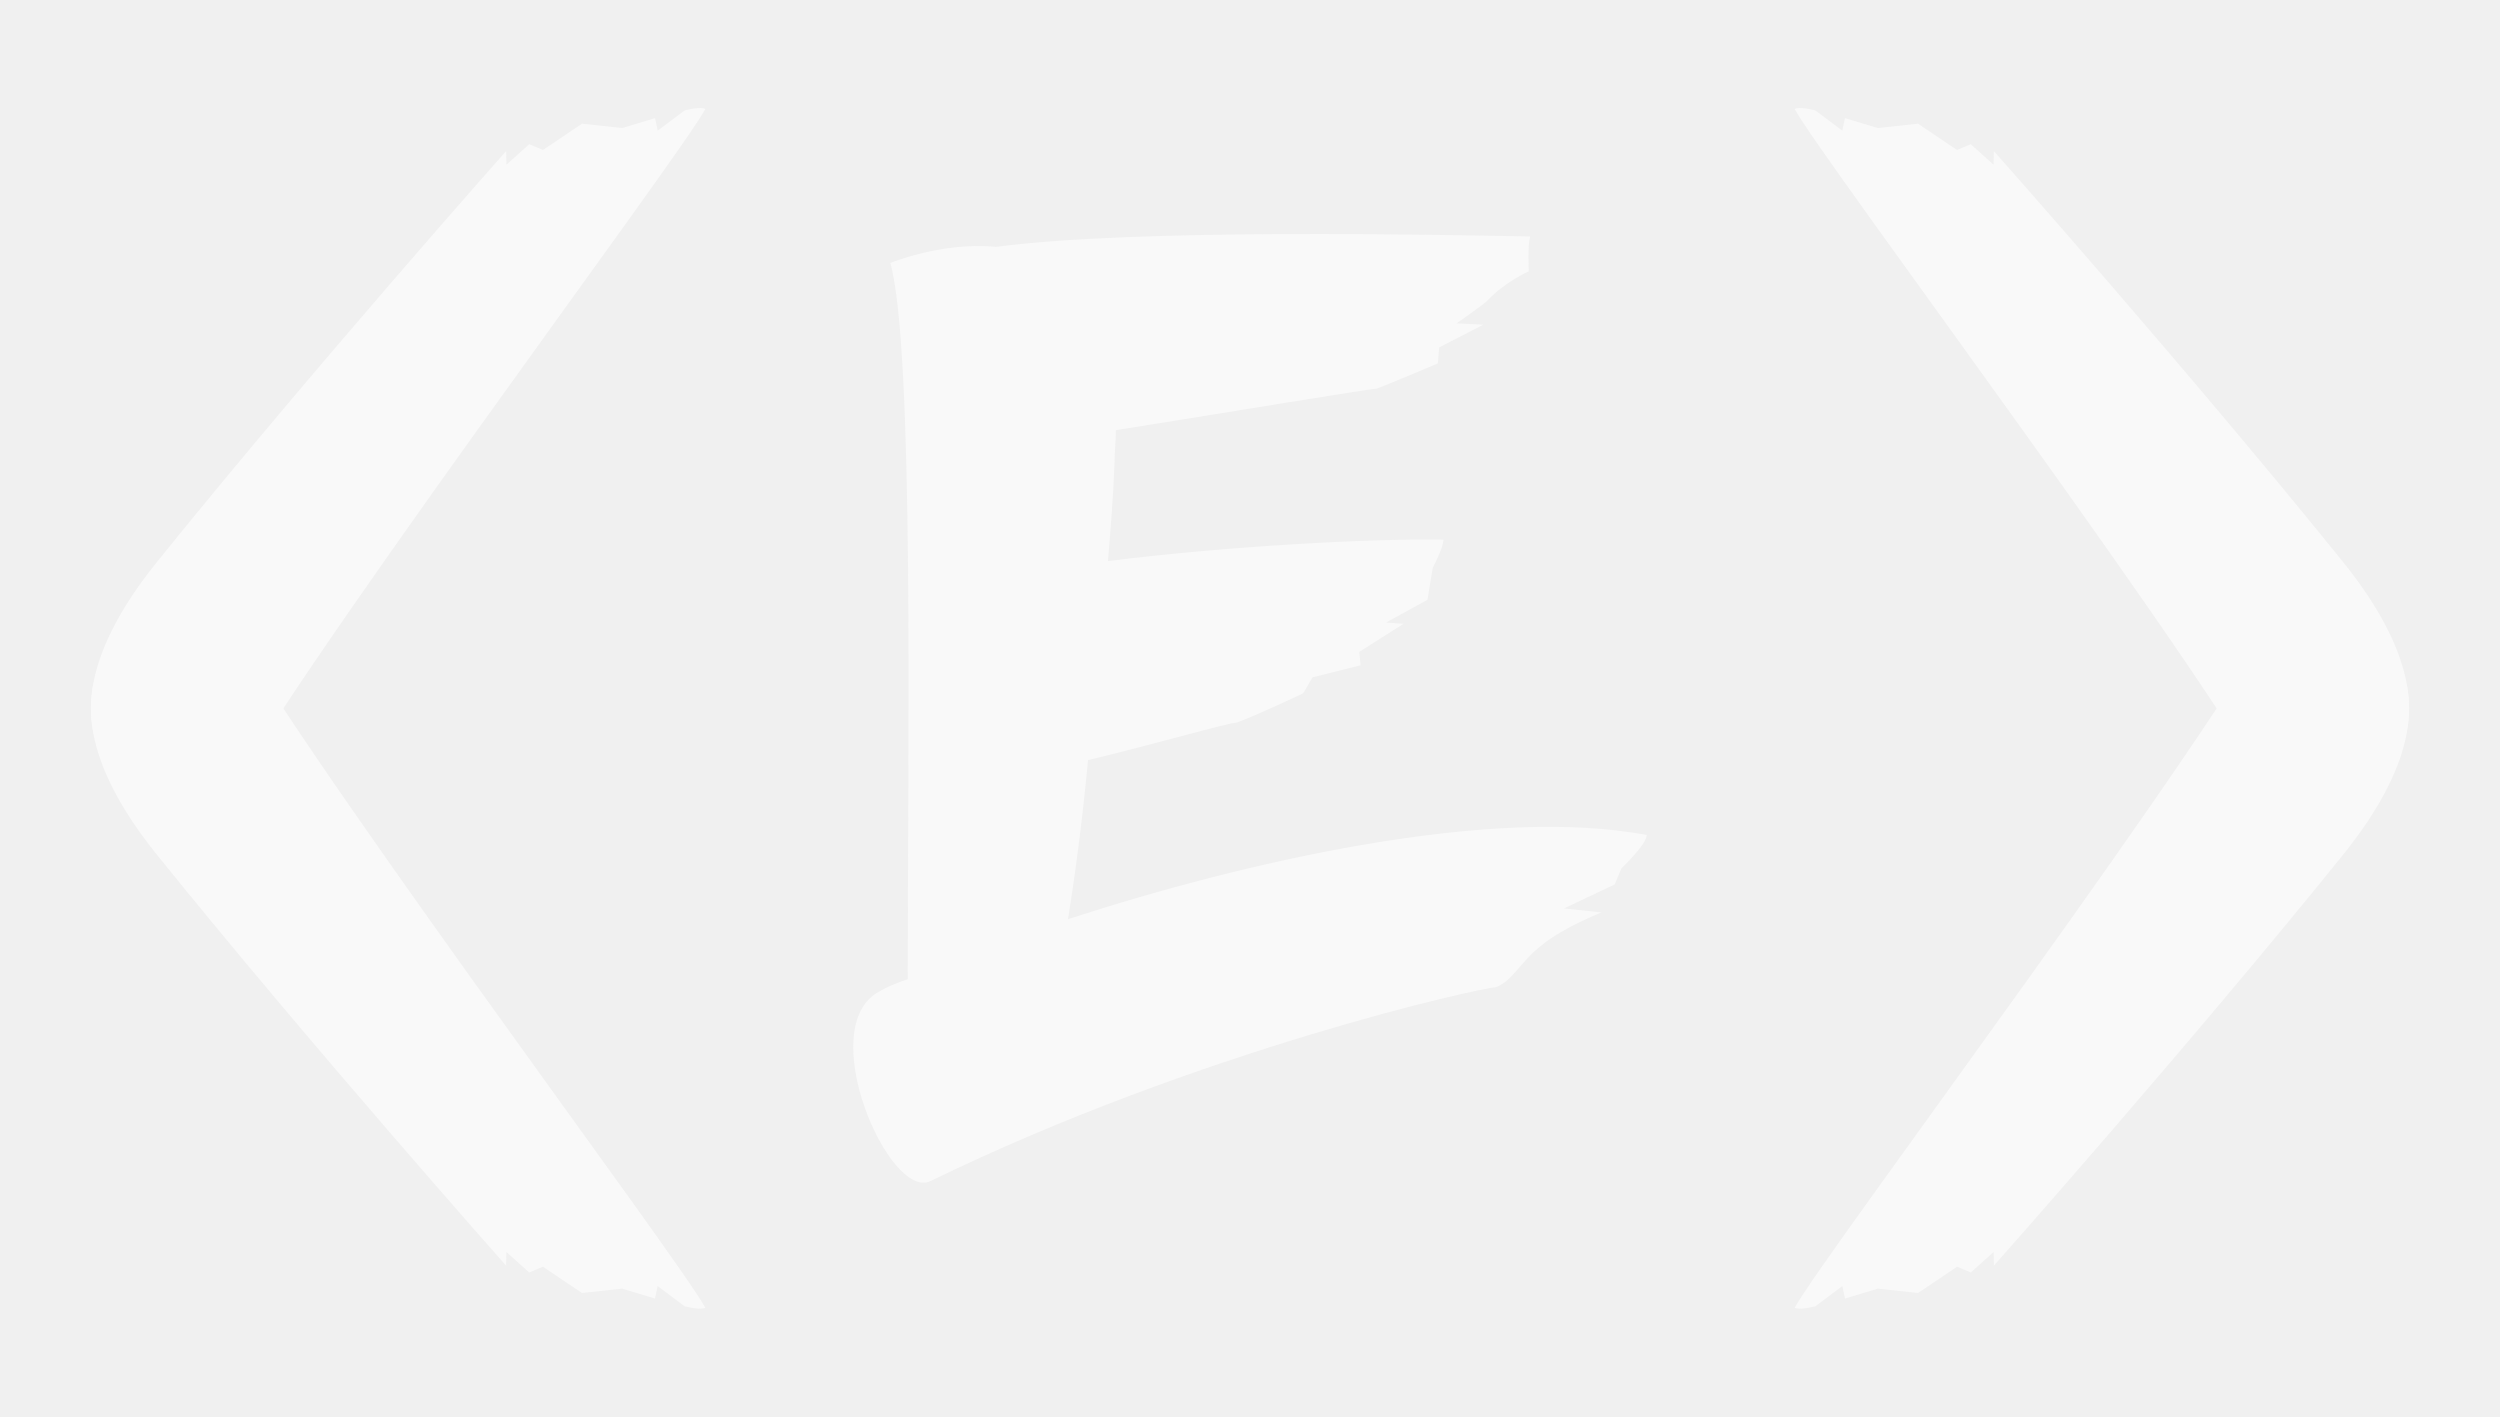
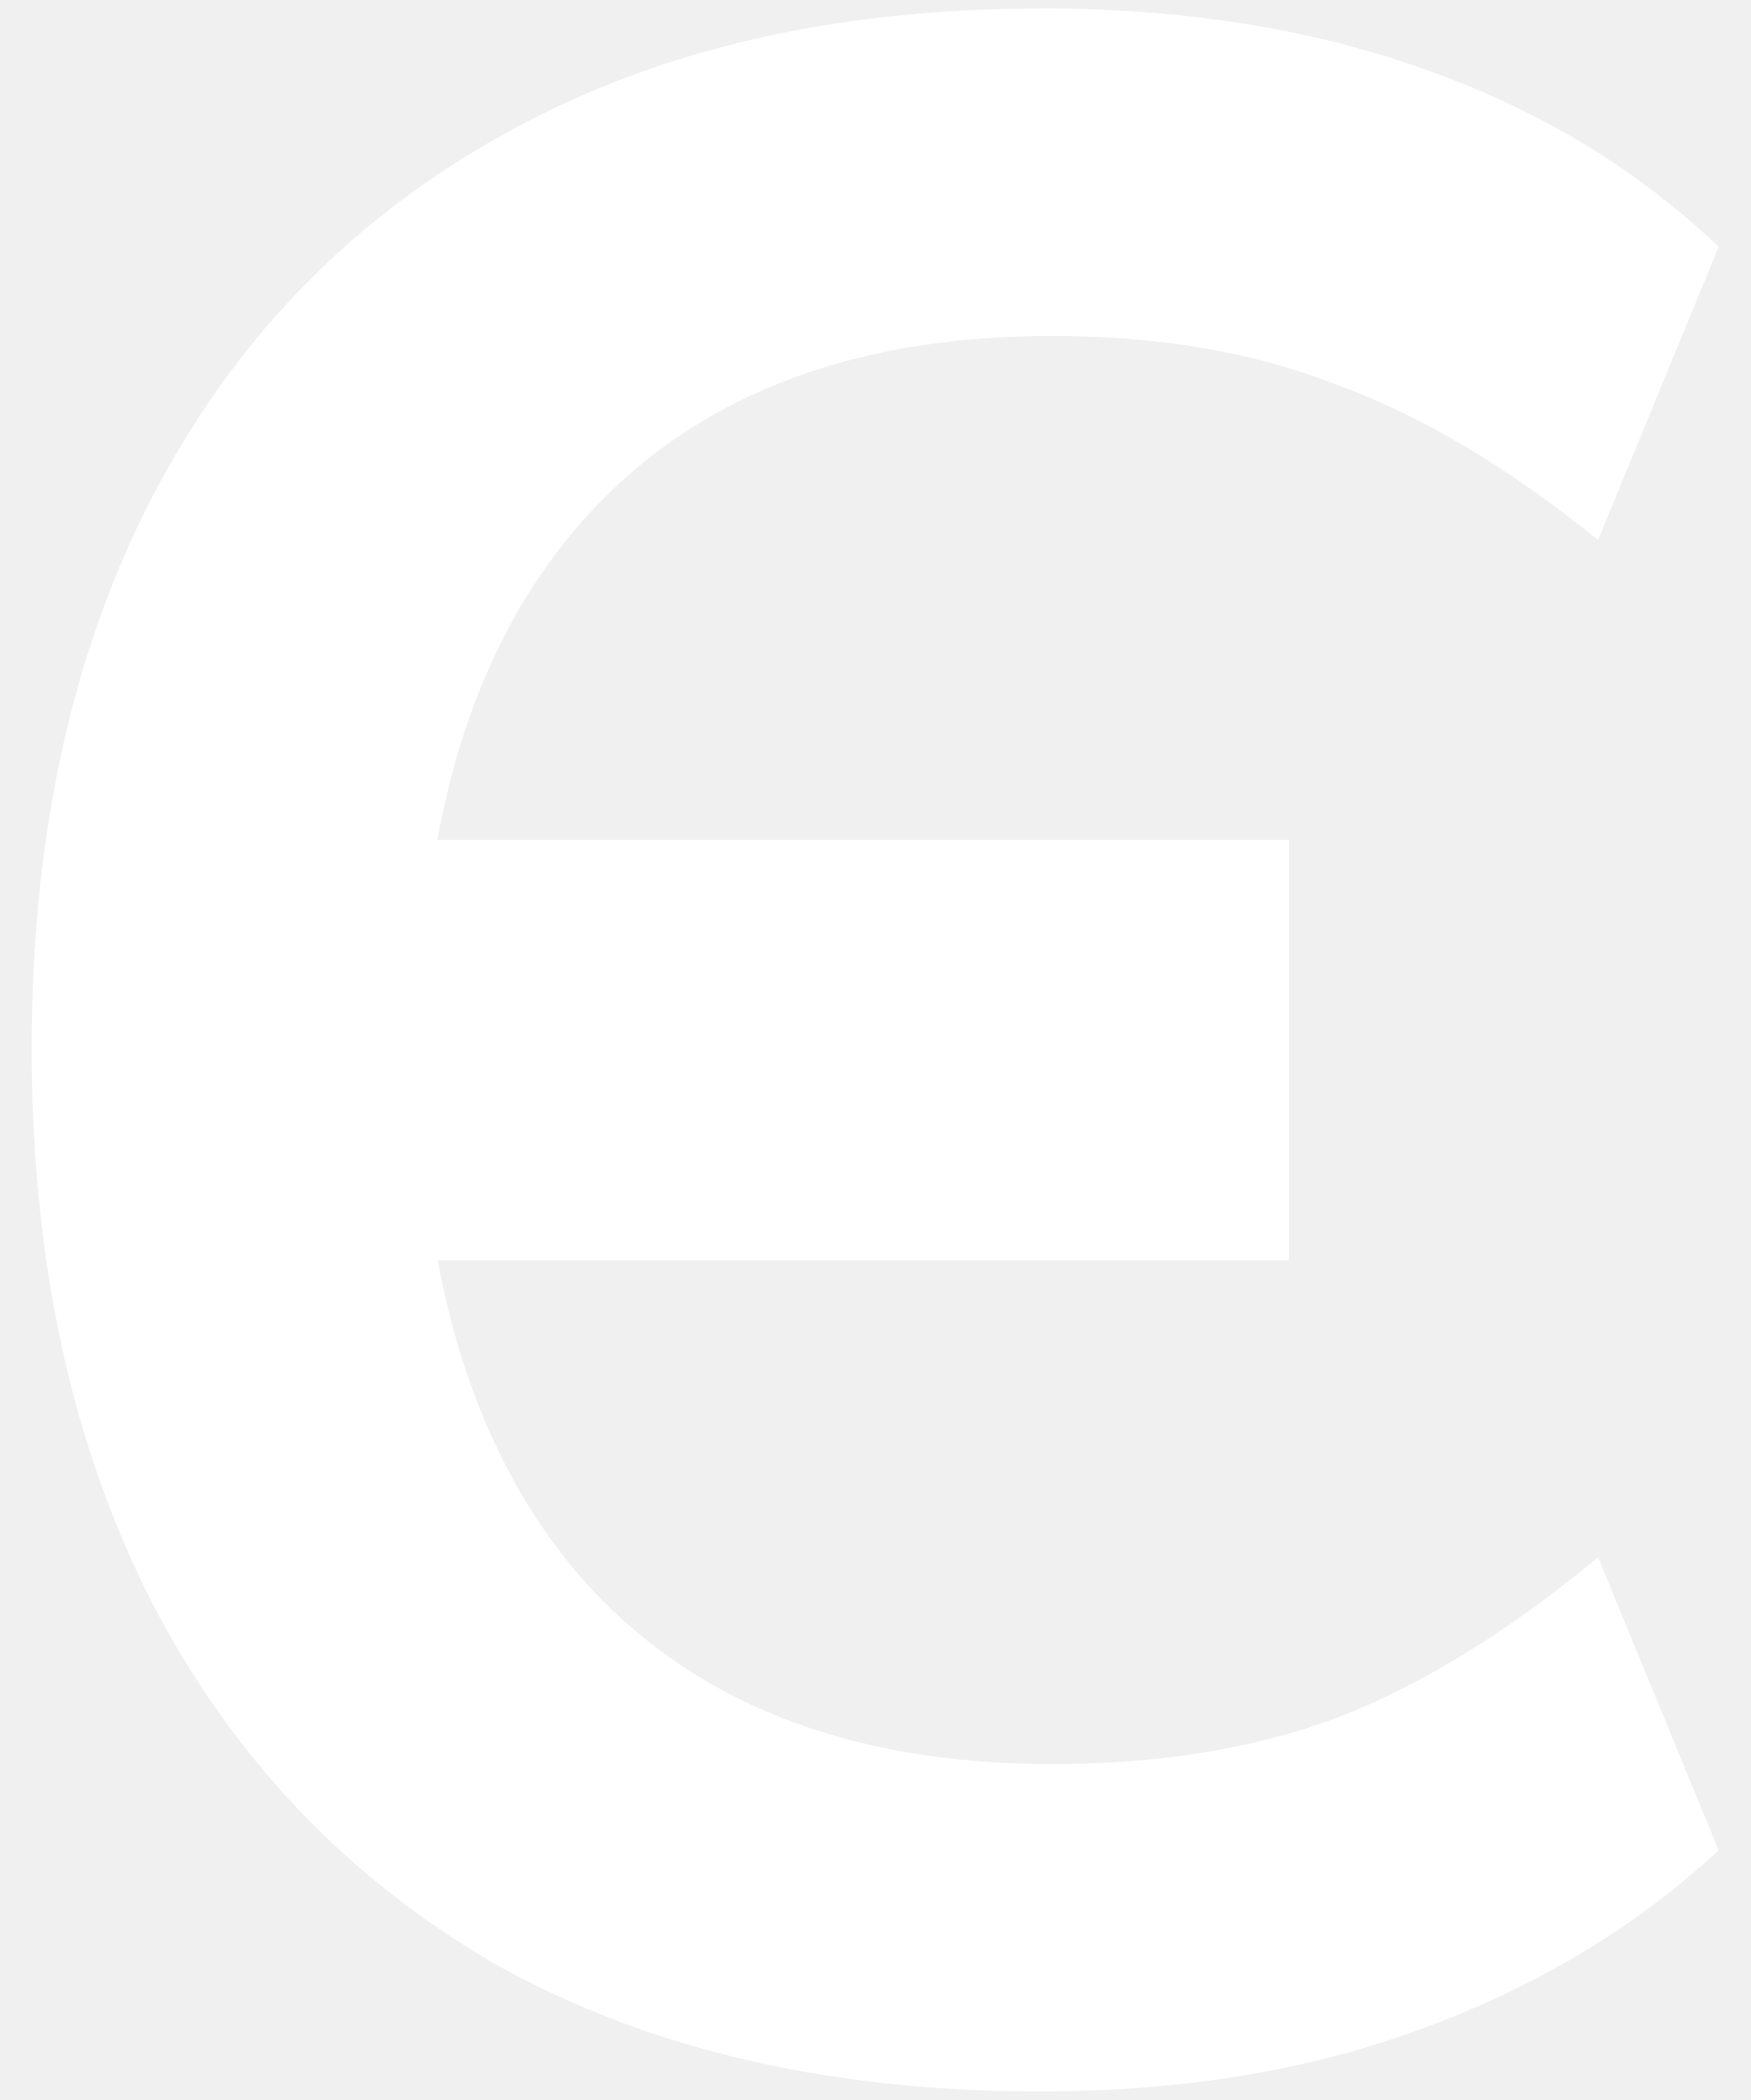
- <svg xmlns="http://www.w3.org/2000/svg" width="60" height="34" viewBox="0 0 15.875 8.996" version="1.1" id="svg8">
+ <svg xmlns="http://www.w3.org/2000/svg" width="25" height="30" viewBox="0 0 6.615 7.937" version="1.1" id="svg8">
  <defs id="defs2" />
  <g id="layer1">
    <g id="g36777" transform="matrix(0.7517756,0,0,0.7517756,-0.9981392,0.6520626)" style="stroke-width:1.33">
-       <g id="g3286">
-         <g aria-label="e" id="text44337" style="font-size:11.289px;line-height:1.25;-inkscape-font-specification:'sans-serif, Normal';text-align:center;letter-spacing:1.323px;text-anchor:middle;fill:#f9f9f9;stroke-width:0.352">
-           <path d="m 10.349,6.896 c 0.045,-0.282 0.113,-0.745 0.169,-1.343 0.564,-0.135 1.185,-0.316 1.253,-0.316 0.158,-0.056 0.564,-0.248 0.564,-0.248 l 0.079,-0.135 0.406,-0.102 -0.011,-0.113 0.373,-0.237 -0.147,-0.011 0.35,-0.192 0.045,-0.271 c 0,0 0.09,-0.169 0.09,-0.237 -0.61,-0.011 -1.84,0.056 -2.834,0.181 0.023,-0.271 0.045,-0.542 0.056,-0.835 0,-0.09 0.011,-0.181 0.011,-0.271 0.993,-0.158 2.145,-0.35 2.201,-0.35 0.068,-0.023 0.519,-0.214 0.519,-0.214 l 0.011,-0.135 0.373,-0.192 -0.226,-0.011 c 0,0 0.226,-0.158 0.26,-0.192 0.147,-0.158 0.35,-0.248 0.35,-0.248 0,0 -0.011,-0.214 0.011,-0.294 C 13.522,1.117 10.936,1.06 9.74,1.218 9.288,1.173 8.848,1.354 8.848,1.354 9.051,2.076 8.995,5.474 8.995,7.404 8.893,7.438 8.814,7.472 8.758,7.506 8.193,7.8 8.837,9.278 9.187,9.109 11.456,8.003 13.849,7.472 13.962,7.472 14.109,7.416 14.165,7.258 14.357,7.111 14.538,6.964 14.854,6.84 14.854,6.84 l -0.316,-0.034 0.429,-0.203 0.056,-0.135 c 0,0 0.214,-0.203 0.214,-0.282 -1.298,-0.248 -3.364,0.214 -4.888,0.711 z" style="font-family:BlowBrush;-inkscape-font-specification:BlowBrush" id="path2343" />
-         </g>
-         <g id="g36611" transform="translate(-13.39482,0.203062)" style="fill:#f9f9f9;stroke-width:1.33">
-           <g aria-label="i" transform="rotate(-143.3324)" id="text35803" style="font-size:10.148px;line-height:1.25;-inkscape-font-specification:'sans-serif, Normal';text-align:center;letter-spacing:1.189px;word-spacing:0px;text-anchor:middle;stroke-width:0.352">
-             <path d="m -16.63,4.97 c -0.101,0.02 -0.152,0.112 -0.142,0.152 0.233,1.208 0.203,6.921 0.274,7.347 0.041,0 0.132,-0.112 0.132,-0.112 l 0.081,-0.274 0.081,0.071 0.173,-0.233 0.294,-0.173 0.132,-0.375 0.122,-0.03 0.051,-0.254 0.071,0.091 c 0,0 0.213,-2.466 0.294,-4.566 0.061,-1.877 -1.116,-1.756 -1.563,-1.644 z" style="font-family:BlowBrush;-inkscape-font-specification:BlowBrush" id="path2331" />
-           </g>
-           <g aria-label="i" transform="matrix(-0.8021132,0.5971721,0.5971721,0.8021132,0,0)" id="text36359" style="font-size:10.148px;line-height:1.25;-inkscape-font-specification:'sans-serif, Normal';text-align:center;letter-spacing:1.189px;word-spacing:0px;text-anchor:middle;stroke-width:0.352">
-             <path d="m -10.762,12.851 c -0.101,0.02 -0.152,0.112 -0.142,0.152 0.233,1.208 0.203,6.921 0.274,7.347 0.041,0 0.132,-0.112 0.132,-0.112 l 0.081,-0.274 0.081,0.071 0.173,-0.233 0.294,-0.173 0.132,-0.375 0.122,-0.03 0.051,-0.254 0.071,0.091 c 0,0 0.213,-2.466 0.294,-4.566 0.061,-1.877 -1.116,-1.756 -1.563,-1.644 z" style="font-family:BlowBrush;-inkscape-font-specification:BlowBrush" id="path2334" />
-           </g>
-         </g>
-         <g id="g36621" transform="matrix(-1,0,0,1,37.16691,0.203062)" style="fill:#f9f9f9;stroke-width:1.33">
-           <g aria-label="i" transform="rotate(-143.3324)" id="text36615" style="font-size:10.148px;line-height:1.25;-inkscape-font-specification:'sans-serif, Normal';text-align:center;letter-spacing:1.189px;word-spacing:0px;text-anchor:middle;stroke-width:0.352">
-             <path d="m -16.63,4.97 c -0.101,0.02 -0.152,0.112 -0.142,0.152 0.233,1.208 0.203,6.921 0.274,7.347 0.041,0 0.132,-0.112 0.132,-0.112 l 0.081,-0.274 0.081,0.071 0.173,-0.233 0.294,-0.173 0.132,-0.375 0.122,-0.03 0.051,-0.254 0.071,0.091 c 0,0 0.213,-2.466 0.294,-4.566 0.061,-1.877 -1.116,-1.756 -1.563,-1.644 z" style="font-family:BlowBrush;-inkscape-font-specification:BlowBrush" id="path2337" />
-           </g>
-           <g aria-label="i" transform="matrix(-0.8021132,0.5971721,0.5971721,0.8021132,0,0)" id="text36619" style="font-size:10.148px;line-height:1.25;-inkscape-font-specification:'sans-serif, Normal';text-align:center;letter-spacing:1.189px;word-spacing:0px;text-anchor:middle;stroke-width:0.352">
-             <path d="m -10.762,12.851 c -0.101,0.02 -0.152,0.112 -0.142,0.152 0.233,1.208 0.203,6.921 0.274,7.347 0.041,0 0.132,-0.112 0.132,-0.112 l 0.081,-0.274 0.081,0.071 0.173,-0.233 0.294,-0.173 0.132,-0.375 0.122,-0.03 0.051,-0.254 0.071,0.091 c 0,0 0.213,-2.466 0.294,-4.566 0.061,-1.877 -1.116,-1.756 -1.563,-1.644 z" style="font-family:BlowBrush;-inkscape-font-specification:BlowBrush" id="path2340" />
-           </g>
-         </g>
-       </g>
+       <path id="path45860" style="font-weight:bold;font-size:7.056px;line-height:1.25;font-family:Mulish;-inkscape-font-specification:'Mulish Bold';text-align:center;text-anchor:middle;display:inline;fill:#ffffff;fill-opacity:1;stroke-width:0.352" d="m 6.558,-0.825 c -1.059,0 -1.969,0.216 -2.73,0.65 C 3.076,0.249 2.498,0.851 2.093,1.631 1.689,2.411 1.487,3.335 1.487,4.404 c 0,1.069 0.202,1.998 0.606,2.788 0.405,0.78 0.983,1.388 1.734,1.821 0.761,0.424 1.671,0.635 2.73,0.635 0.713,0 1.353,-0.106 1.922,-0.317 0.578,-0.212 1.074,-0.511 1.488,-0.896 L 9.361,6.962 c -0.453,0.376 -0.891,0.645 -1.315,0.808 -0.414,0.154 -0.89,0.232 -1.43,0.232 -1.031,0 -1.82,-0.314 -2.369,-0.94 C 3.888,6.646 3.648,6.115 3.528,5.469 H 7.807 V 3.355 H 3.526 C 3.645,2.705 3.886,2.174 4.247,1.761 c 0.549,-0.626 1.339,-0.94 2.369,-0.94 0.539,0 1.015,0.082 1.43,0.245 0.424,0.154 0.863,0.415 1.315,0.781 l 0.606,-1.474 c -0.414,-0.395 -0.91,-0.694 -1.488,-0.896 -0.568,-0.202 -1.209,-0.303 -1.922,-0.303 z" />
    </g>
  </g>
</svg>
